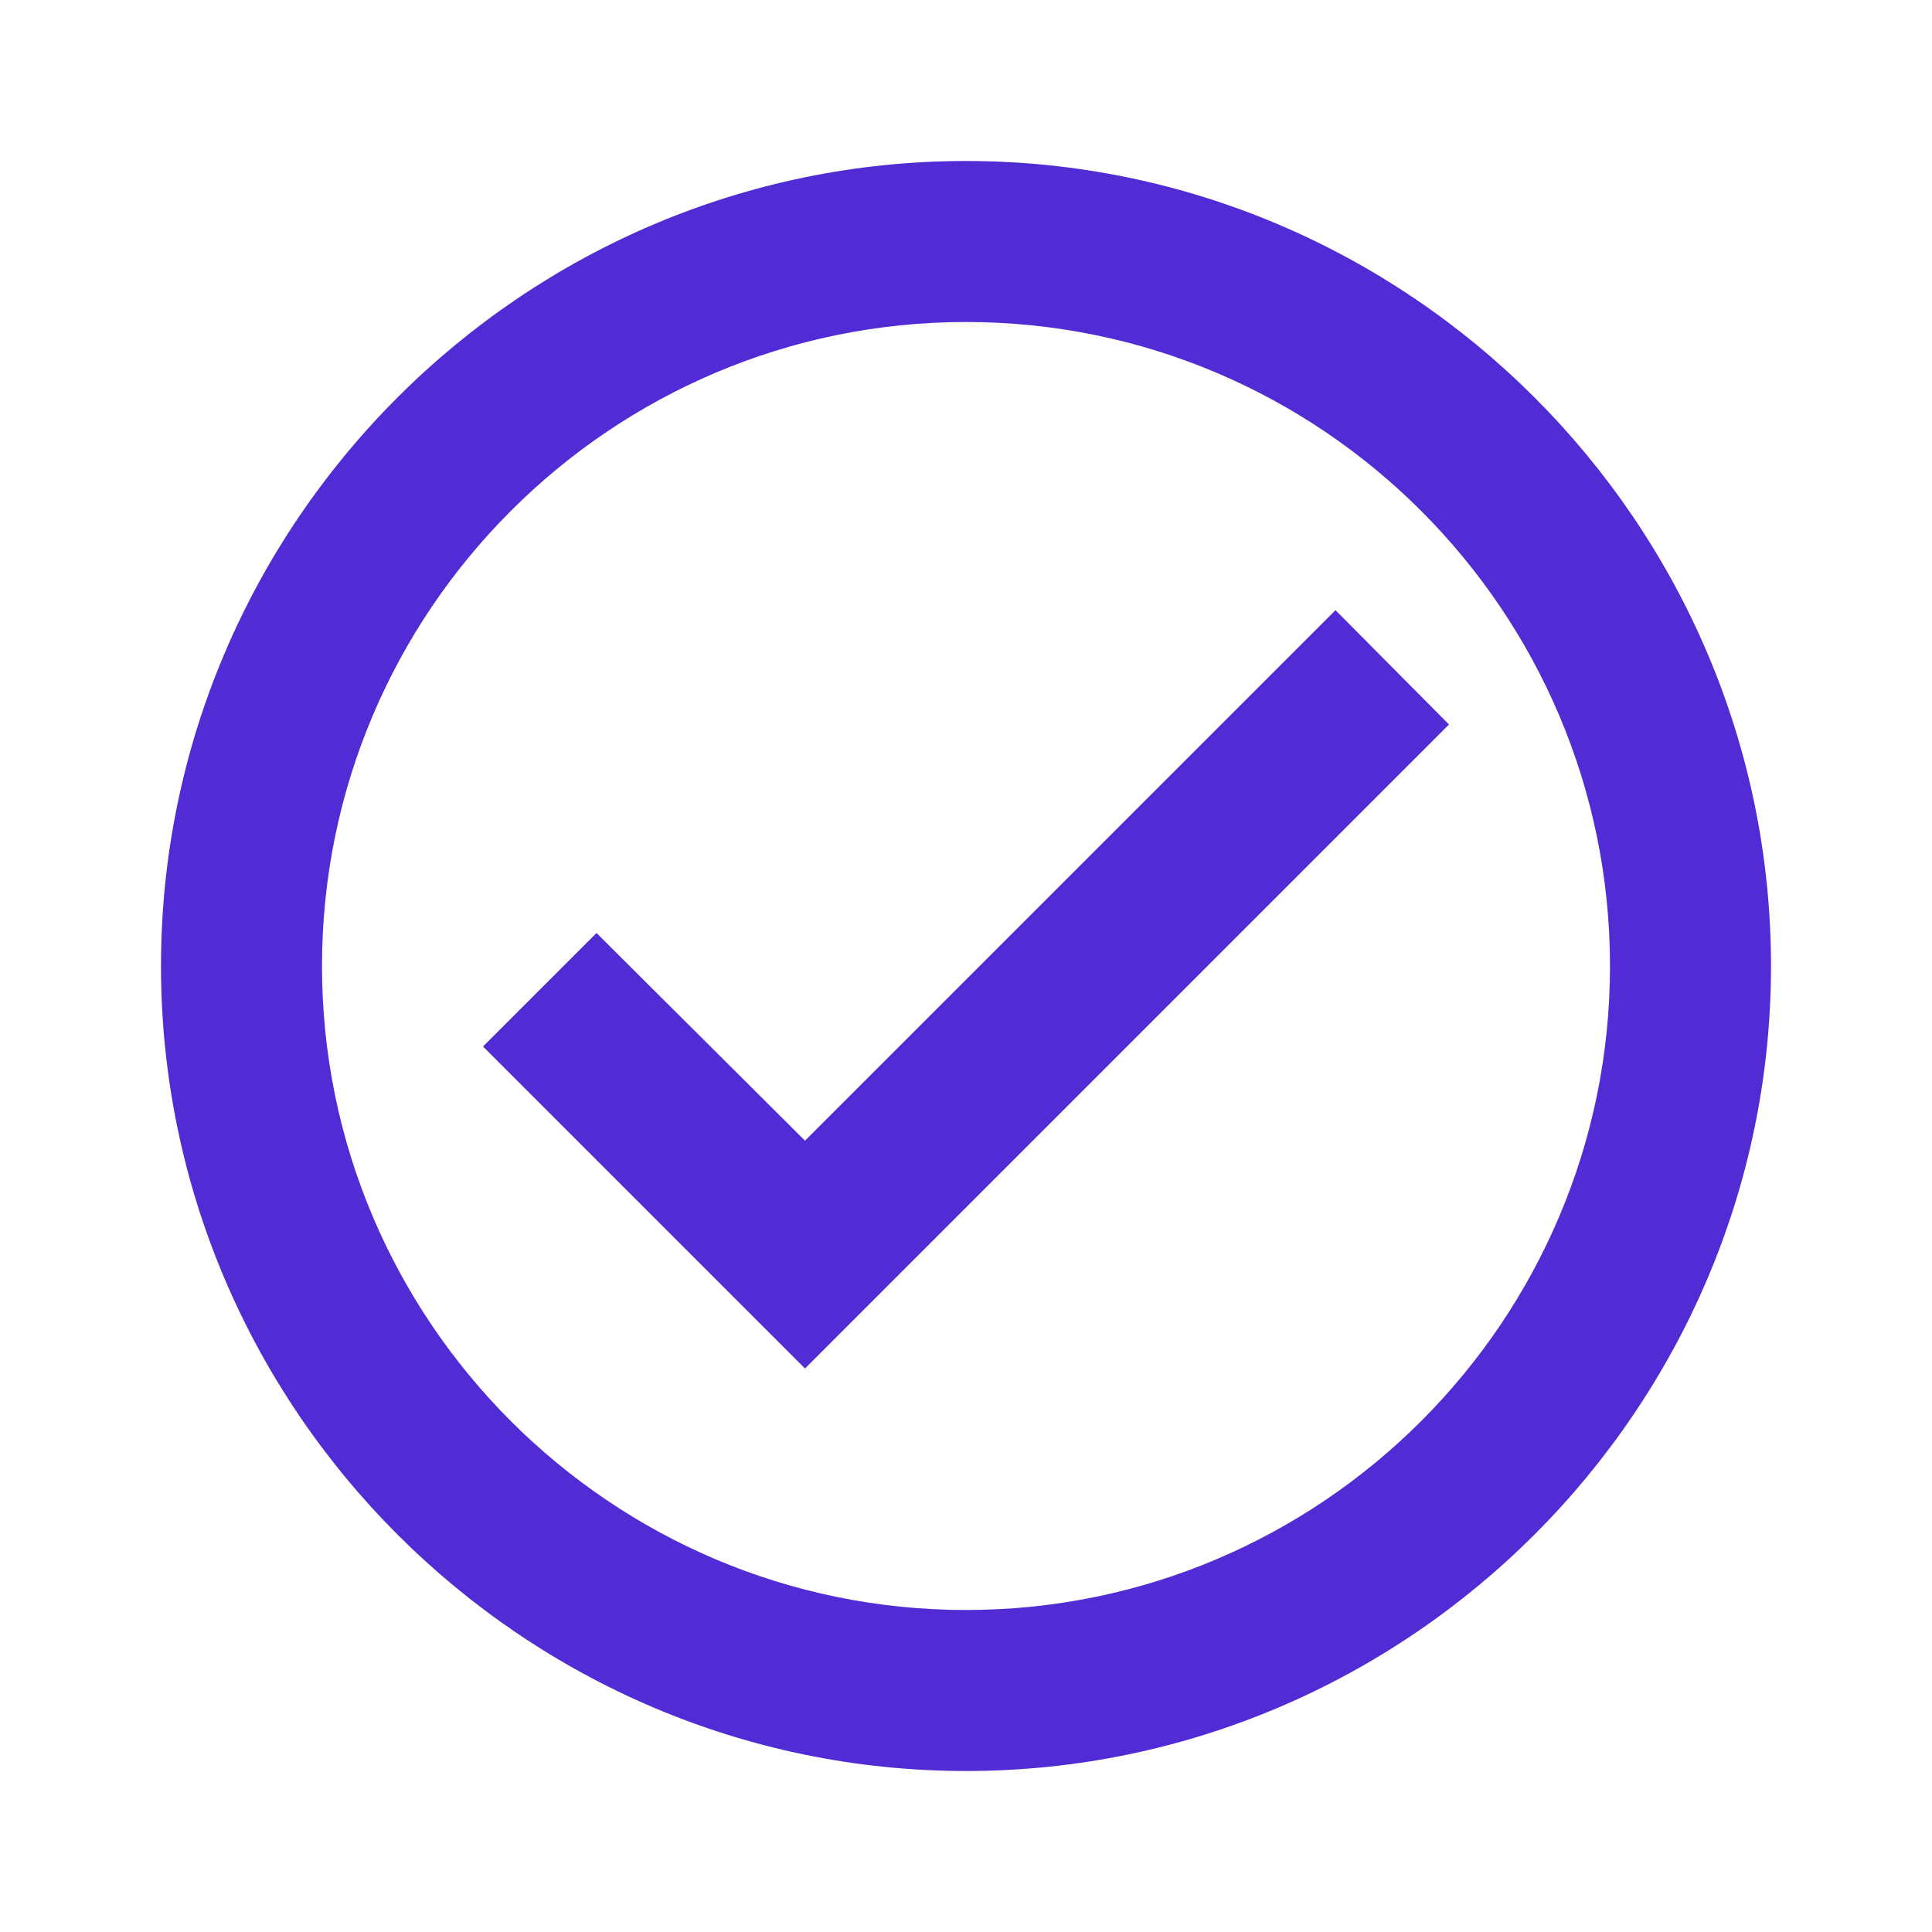
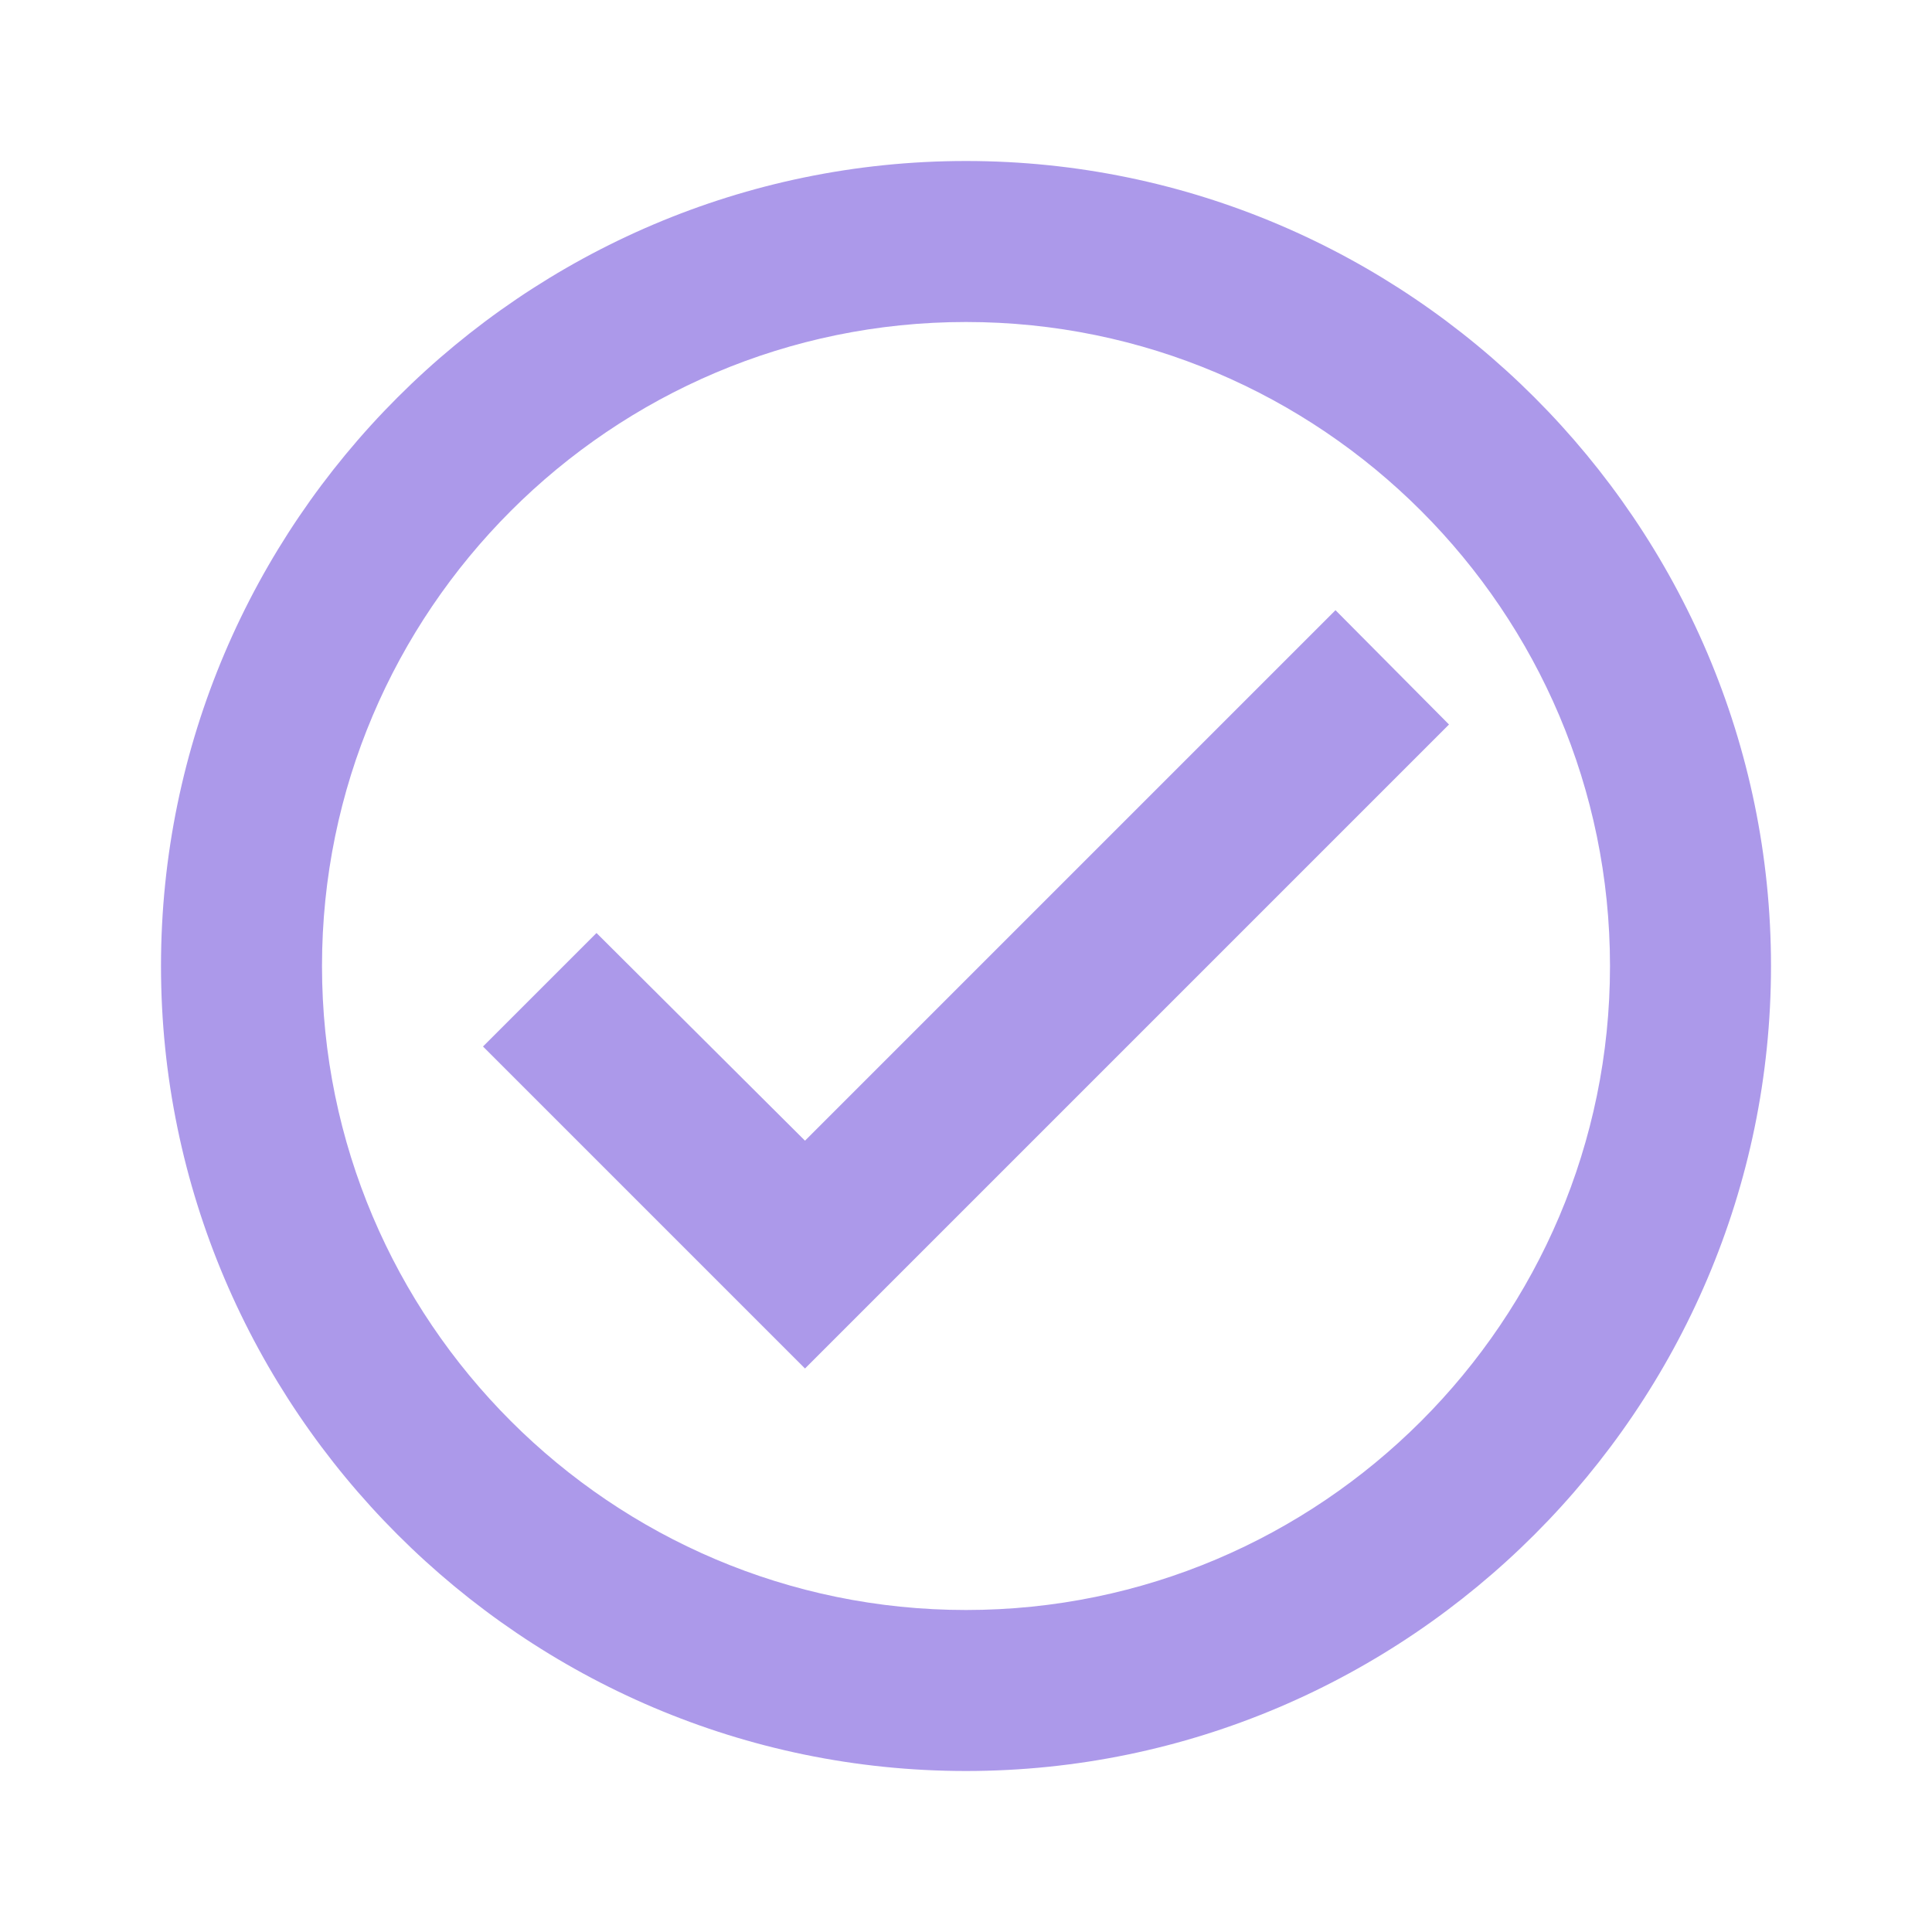
<svg xmlns="http://www.w3.org/2000/svg" viewBox="0 0 24 24">
-   <path d="M12 2C6.5 2 2 6.5 2 12S6.5 22 12 22 22 17.5 22 12 17.5 2 12 2M12 20C7.59 20 4 16.41 4 12S7.59 4 12 4 20 7.59 20 12 16.41 20 12 20M16.59 7.58L10 14.17L7.41 11.59L6 13L10 17L18 9L16.59 7.58Z" fill="#512BD4" />
+   <path d="M12 2C6.5 2 2 6.5 2 12S6.5 22 12 22 22 17.5 22 12 17.5 2 12 2M12 20C7.59 20 4 16.41 4 12S7.59 4 12 4 20 7.59 20 12 16.41 20 12 20M16.59 7.58L10 14.17L7.41 11.59L6 13L10 17L18 9L16.59 7.58Z" fill="#ac99ea" />
</svg>
